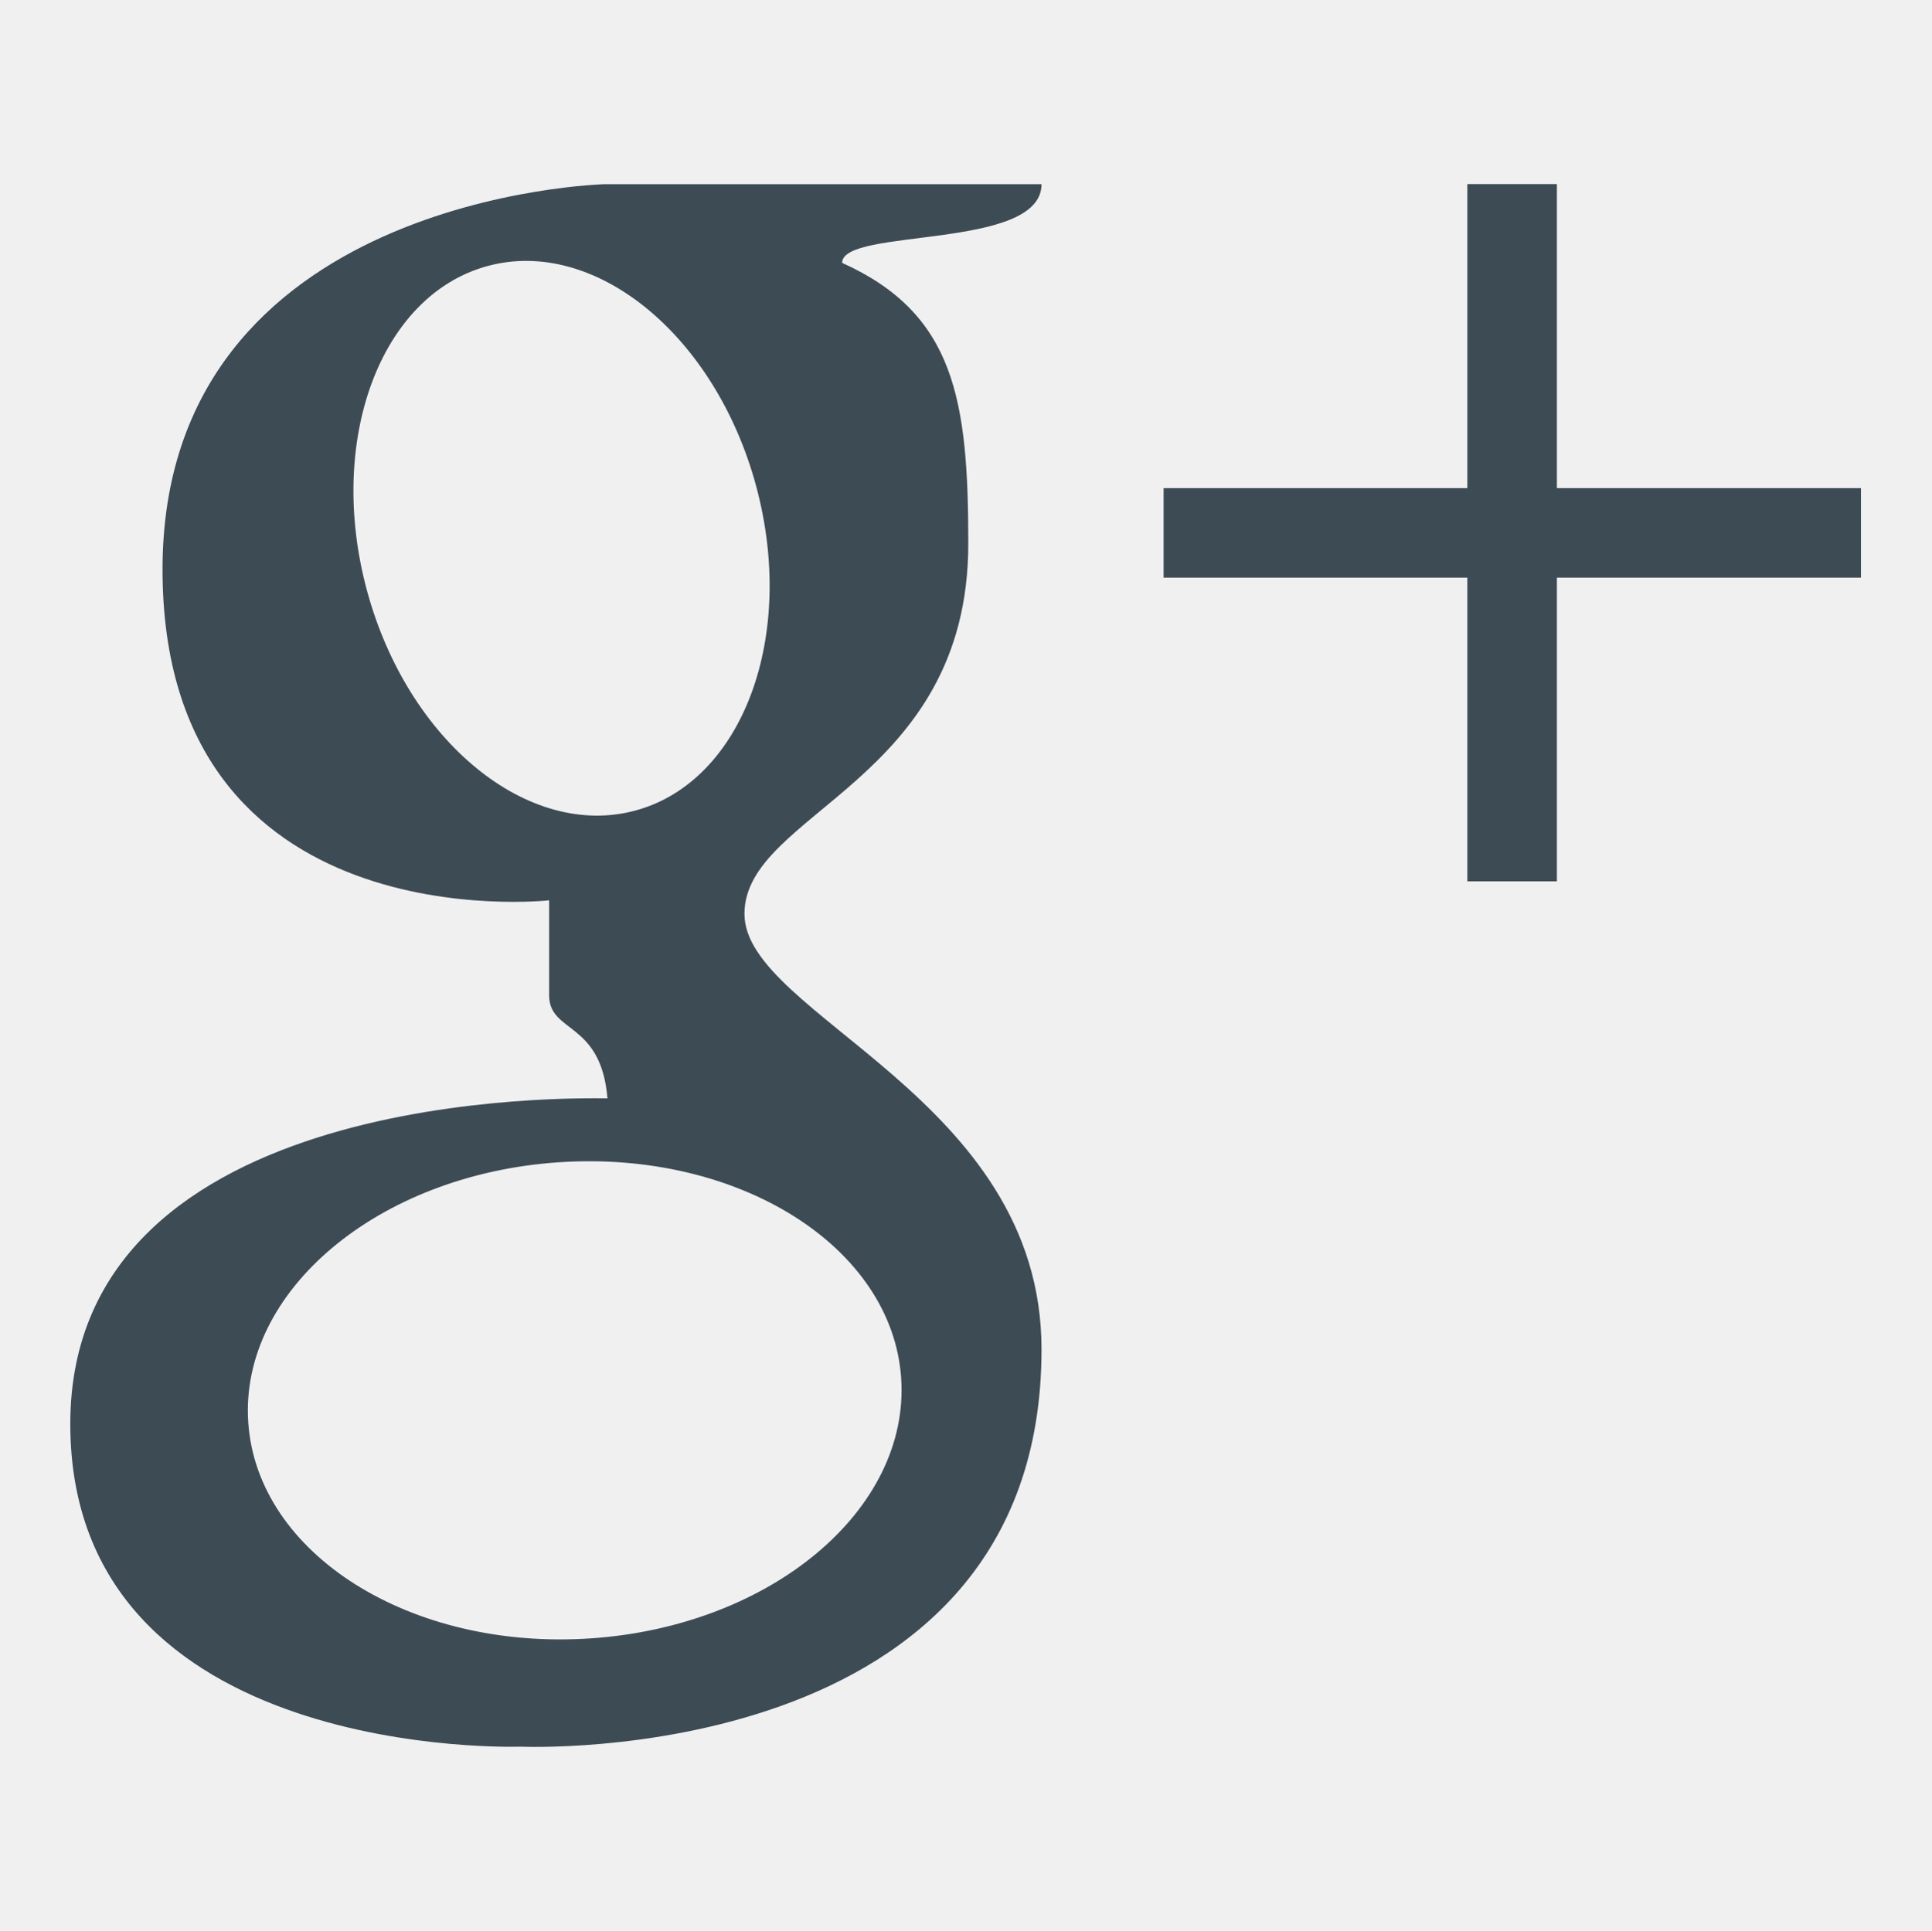
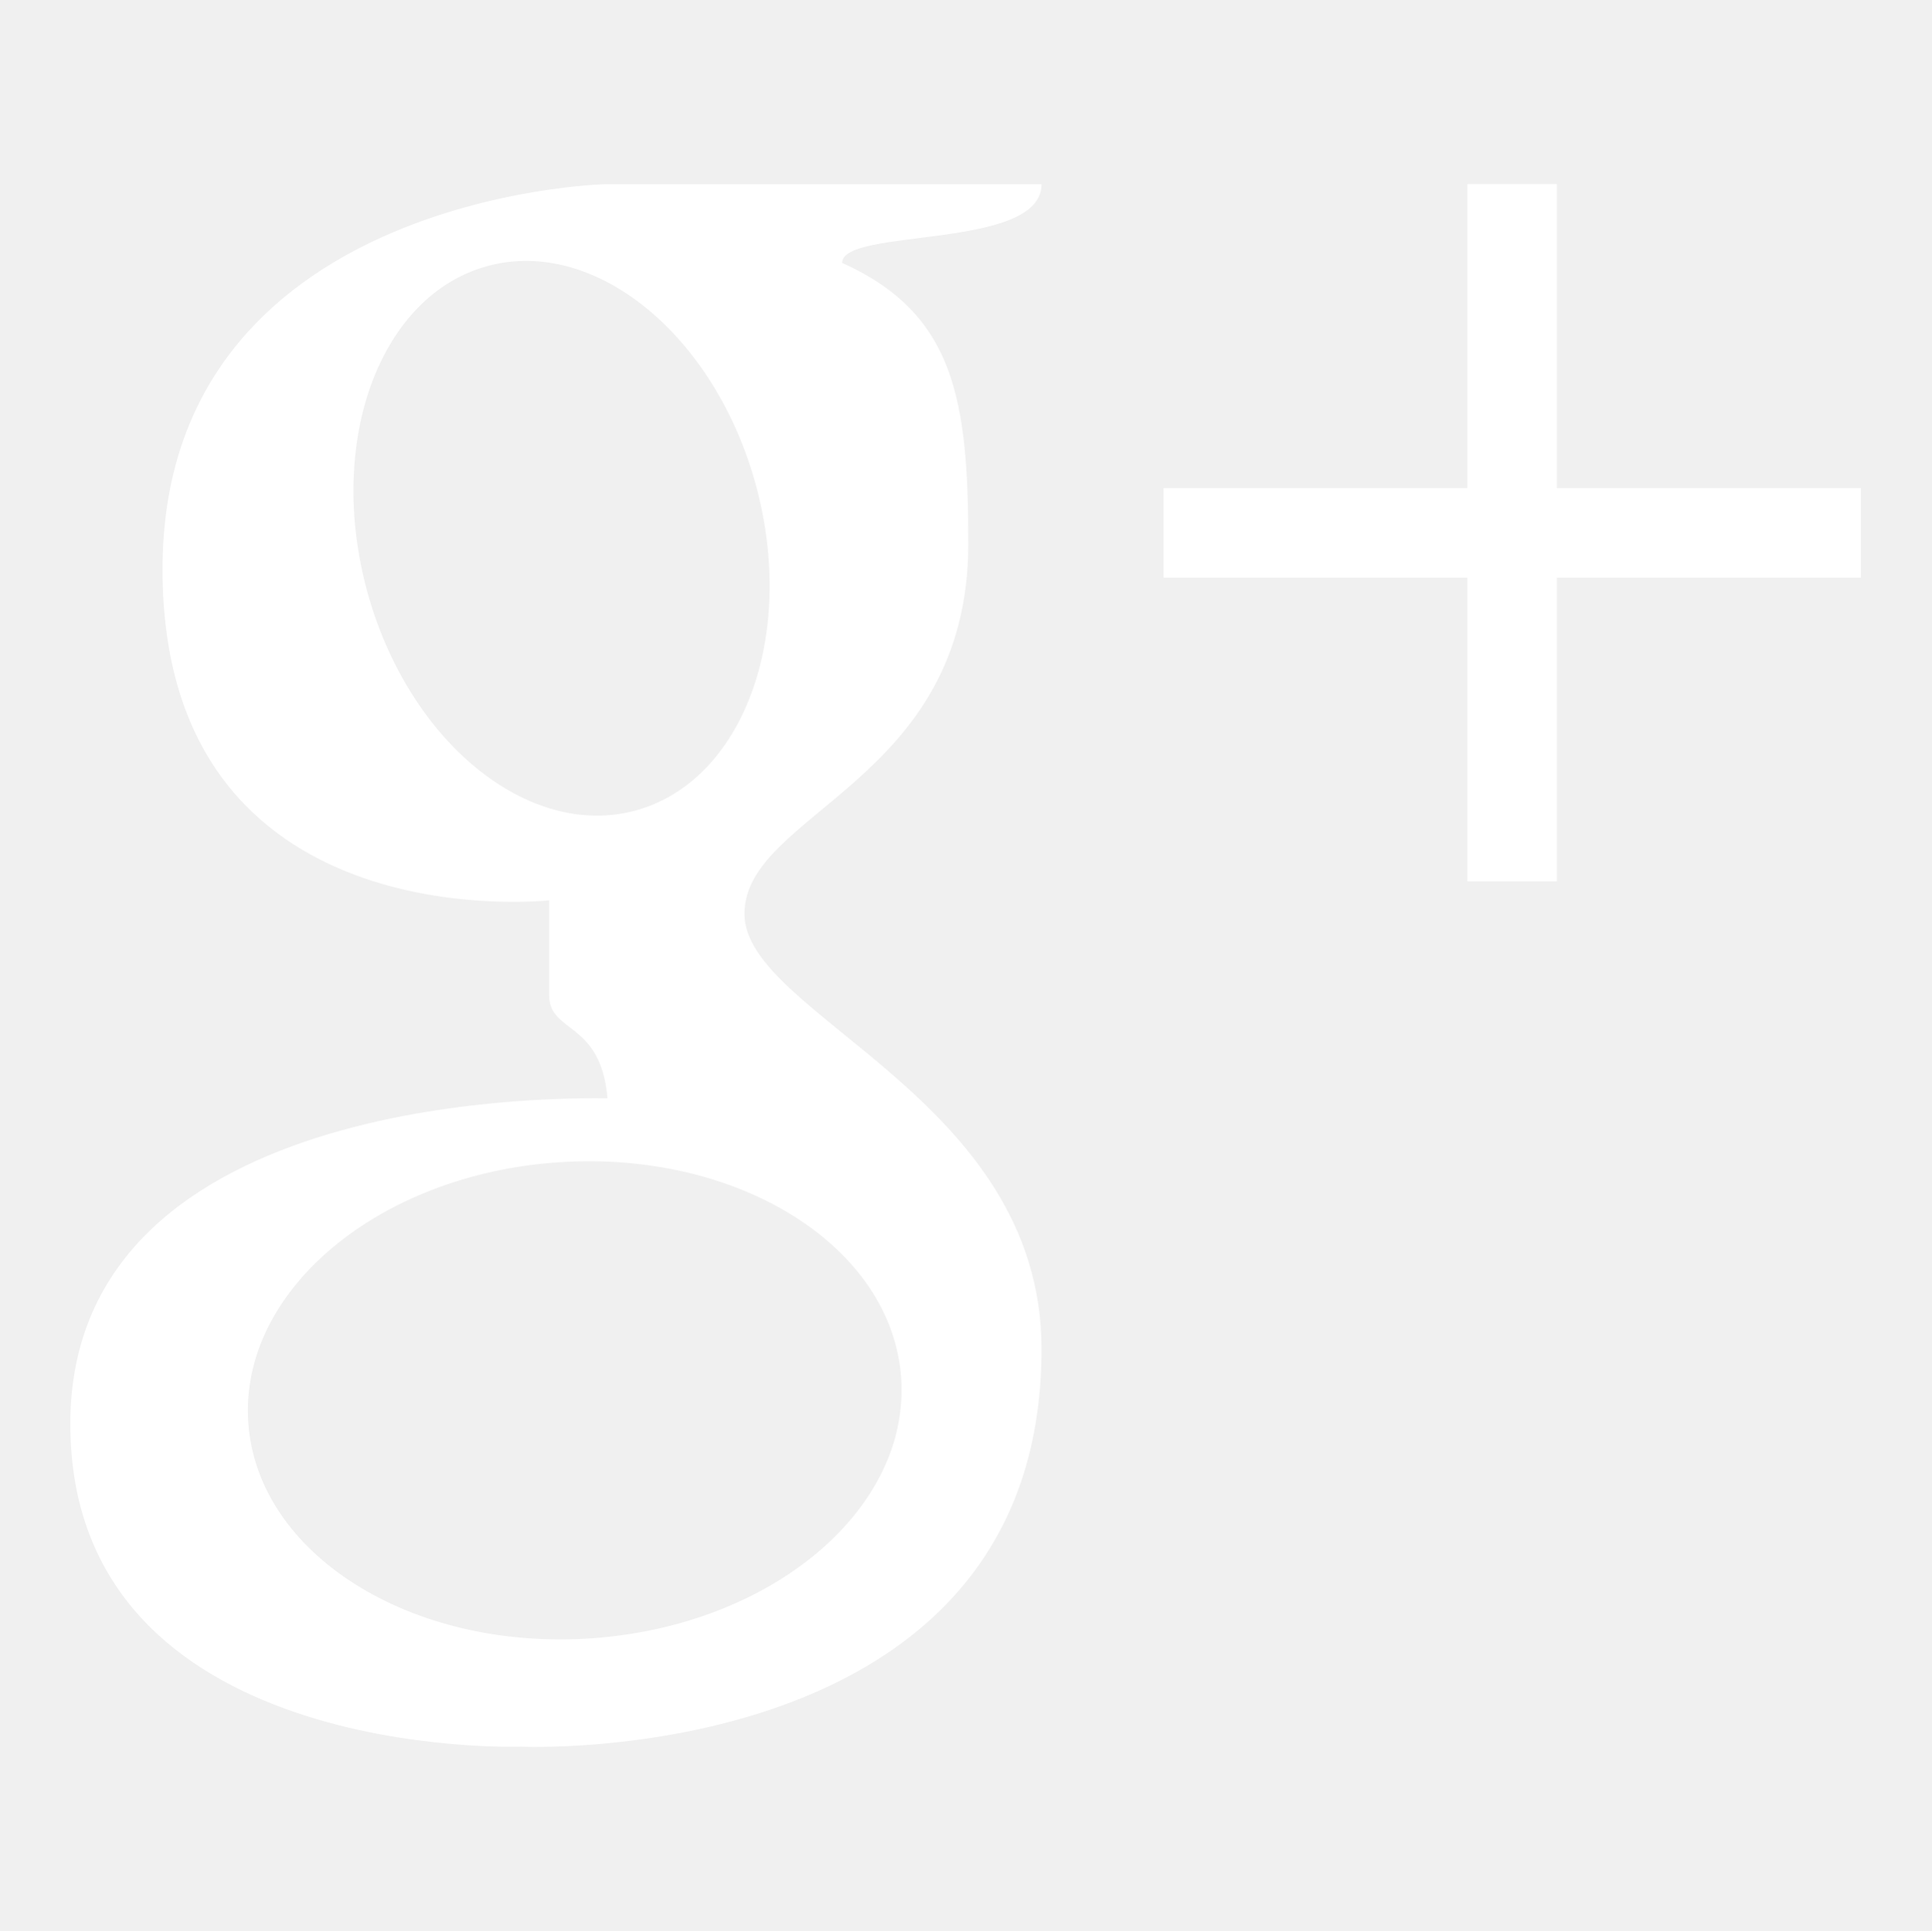
- <svg xmlns="http://www.w3.org/2000/svg" version="1.1" id="Layer_1" x="0px" y="0px" width="283.465px" height="283.464px" viewBox="0 0 283.465 283.464" enable-background="new 0 0 283.465 283.464" xml:space="preserve">
+ <svg xmlns="http://www.w3.org/2000/svg" version="1.1" x="0px" y="0px" width="283.465px" height="283.464px" viewBox="0 0 283.465 283.464" enable-background="new 0 0 283.465 283.464" xml:space="preserve">
  <g id="Facebook" display="none">
-     <path display="inline" fill="#FFFFFF" d="M82.732,100.532h27V88.283v-12v-2.001c0-11.55,0.298-29.4,8.698-40.449   c8.85-11.702,21-19.65,41.901-19.65c34.048,0,48.4,4.849,48.4,4.849l-6.75,40.001c0,0-11.25-3.251-21.75-3.251   s-19.9,3.75-19.9,14.25v4.25v14.001v12.249h43.048l-3,39.05h-40.048v135.7h-50.6v-135.7h-27v-39.05H82.732z" />
+     <path display="inline" fill="#FFFFFF" d="M82.732,100.532h27V88.283v-12v-2.001c0-11.55,0.298-29.4,8.698-40.449   c8.85-11.702,21-19.65,41.901-19.65c34.048,0,48.4,4.849,48.4,4.849l-6.75,40.001c0,0-11.25-3.251-21.75-3.251   s-19.9,3.75-19.9,14.25v4.25v14.001v12.249h43.048l-3,39.05h-40.048v135.7h-50.6v-135.7h-27V100.532L82.732,100.532z" />
  </g>
  <g id="Twitter" display="none">
    <path display="inline" fill="#FFFFFF" d="M270.232,67.508c-9.161,4.063-19.007,6.809-29.34,8.044   c10.546-6.322,18.646-16.333,22.461-28.263c-9.871,5.855-20.804,10.106-32.44,12.396c-9.318-9.928-22.595-16.131-37.288-16.131   c-28.212,0-51.085,22.872-51.085,51.084c0,4.003,0.451,7.903,1.322,11.642c-42.456-2.131-80.1-22.468-105.295-53.376   c-4.397,7.545-6.917,16.32-6.917,25.683c0,17.724,9.018,33.359,22.726,42.521c-8.374-0.266-16.251-2.564-23.138-6.391   c-0.005,0.214-0.005,0.427-0.005,0.643c0,24.751,17.609,45.398,40.978,50.092c-4.286,1.167-8.799,1.792-13.458,1.792   c-3.292,0-6.492-0.321-9.612-0.917c6.501,20.295,25.368,35.066,47.721,35.478c-17.483,13.702-39.51,21.868-63.445,21.868   c-4.124,0-8.189-0.241-12.186-0.715c22.607,14.494,49.46,22.954,78.309,22.954c93.965,0,145.349-77.844,145.349-145.351   c0-2.214-0.05-4.417-0.148-6.609C254.724,86.75,263.384,77.752,270.232,67.508z" />
  </g>
  <g id="YouTube" display="none">
    <g display="inline">
      <g>
-         <path fill="#FFFFFF" d="M45.986,4h19.889l12.813,51.103h1.24L92.146,4h20.064L89.23,78.799v53.049H69.48V81.187L45.986,4z" />
-         <path fill="#FFFFFF" d="M111.315,59.098c0-7.304,2.359-13.119,7.081-17.448c4.722-4.331,11.064-6.496,19.034-6.496     c7.256,0,13.202,2.284,17.836,6.849s6.953,10.44,6.953,17.629v48.709c0,8.073-2.278,14.406-6.82,19     c-4.543,4.595-10.801,6.891-18.767,6.891c-7.671,0-13.811-2.371-18.411-7.111c-4.604-4.741-6.906-11.12-6.906-19.132     C111.315,107.989,111.315,59.098,111.315,59.098z M129.36,109.755c0,2.598,0.622,4.6,1.872,6.014     c1.249,1.415,3.031,2.121,5.352,2.121c2.377,0,4.265-0.722,5.661-2.166c1.398-1.444,2.097-3.433,2.097-5.969V58.391     c0-2.061-0.716-3.726-2.143-4.992c-1.424-1.267-3.296-1.903-5.615-1.903c-2.141,0-3.879,0.636-5.218,1.903     c-1.339,1.266-2.006,2.931-2.006,4.992L129.36,109.755L129.36,109.755z" />
+         <path fill="#FFFFFF" d="M45.986,4h19.889l12.813,51.103h1.24L92.146,4h20.064l-22.98,74.799v53.049h-19.75V81.187L45.986,4z" />
+         <path fill="#FFFFFF" d="M111.315,59.098c0-7.304,2.359-13.119,7.081-17.448c4.722-4.331,11.064-6.496,19.034-6.496     c7.256,0,13.202,2.284,17.836,6.849c4.634,4.565,6.953,10.44,6.953,17.629v48.709c0,8.073-2.278,14.406-6.82,19     c-4.543,4.595-10.801,6.891-18.767,6.891c-7.671,0-13.811-2.371-18.411-7.111c-4.604-4.741-6.906-11.12-6.906-19.132V59.098z      M129.36,109.755c0,2.598,0.622,4.6,1.872,6.014c1.249,1.415,3.031,2.121,5.352,2.121c2.377,0,4.265-0.722,5.661-2.166     c1.398-1.444,2.097-3.433,2.097-5.969V58.391c0-2.061-0.716-3.726-2.143-4.992c-1.424-1.267-3.296-1.903-5.615-1.903     c-2.141,0-3.879,0.636-5.218,1.903c-1.339,1.266-2.006,2.931-2.006,4.992V109.755z" />
        <path fill="#FFFFFF" d="M227.15,37.538v94.31h-17.534v-10.411c-3.231,3.837-6.594,6.759-10.089,8.766     c-3.495,2.003-6.89,3.008-10.177,3.008c-4.054,0-7.112-1.401-9.168-4.21c-2.056-2.806-3.083-7.02-3.083-12.635V37.538h17.537     v72.295c0,2.237,0.364,3.853,1.1,4.854c0.734,1.001,1.924,1.502,3.57,1.502c1.294,0,2.919-0.663,4.89-1.986     c1.967-1.327,3.773-3.018,5.42-5.078V37.538H227.15z" />
      </g>
      <g>
-         <path fill="#FFFFFF" d="M93.069,172.587H44v15.024h16.541V276.1H76.53v-88.488h16.539V172.587z M119.201,257.701     c-1.331,1.672-2.795,3.04-4.388,4.112c-1.594,1.072-2.912,1.606-3.961,1.606c-1.331,0-2.295-0.403-2.889-1.216     c-0.594-0.806-0.892-2.116-0.892-3.927V199.74H92.876v63.823c0,4.548,0.832,7.955,2.497,10.232     c1.664,2.271,4.14,3.406,7.42,3.406c2.664,0,5.41-0.813,8.238-2.433c2.833-1.626,5.554-3.991,8.17-7.098v8.429h14.197v-76.36     h-14.197V257.701z M174.209,198.774c-2.201,0-4.377,0.607-6.532,1.82c-2.149,1.217-4.179,2.984-6.092,5.314v-33.321h-14.336     V276.1h14.336v-5.869c1.865,2.324,3.887,4.044,6.06,5.16c2.176,1.116,4.65,1.674,7.425,1.674c4.206,0,7.421-1.439,9.646-4.32     c2.221-2.88,3.335-7.037,3.335-12.466v-42.361c0-6.237-1.185-10.99-3.553-14.251     C182.132,200.409,178.701,198.774,174.209,198.774z M173.439,258.202c0,2.435-0.412,4.191-1.229,5.263     c-0.819,1.074-2.095,1.609-3.83,1.609c-1.206,0-2.35-0.272-3.435-0.822c-1.086-0.546-2.207-1.442-3.36-2.685v-47.584     c0.965-1.05,1.938-1.823,2.928-2.325c0.986-0.5,1.987-0.753,2.998-0.753c1.924,0,3.397,0.668,4.408,2.006     c1.016,1.335,1.521,3.29,1.521,5.865L173.439,258.202L173.439,258.202z M240.521,239.712v-19.441     c0-7.248-1.743-12.801-5.229-16.665c-3.485-3.863-8.477-5.794-14.973-5.794c-6.352,0-11.535,2.087-15.543,6.258     c-4.016,4.172-6.021,9.572-6.021,16.201v34.272c0,7.352,1.83,13.126,5.482,17.326c3.652,4.197,8.656,6.298,15.009,6.298     c7.068,0,12.381-1.983,15.939-5.943s5.335-9.855,5.335-17.681v-5.734h-14.609v5.305c0,4.493-0.469,7.4-1.406,8.715     c-0.939,1.312-2.584,1.97-4.935,1.97c-2.265,0-3.86-0.772-4.798-2.331c-0.938-1.552-1.406-4.338-1.406-8.354v-14.401h27.155     V239.712z M213.367,220.128c0-3.195,0.492-5.485,1.48-6.87c0.983-1.387,2.605-2.078,4.864-2.078c2.162,0,3.734,0.691,4.722,2.078     c0.984,1.385,1.479,3.675,1.479,6.87v7.732h-12.545V220.128z" />
-         <path fill="#FFFFFF" d="M93.069,173.69H44v15.024h16.541v88.487H76.53v-88.487h16.539V173.69z M119.201,258.805     c-1.331,1.669-2.795,3.041-4.388,4.111c-1.594,1.071-2.912,1.605-3.961,1.605c-1.331,0-2.295-0.403-2.889-1.213     s-0.892-2.119-0.892-3.931V200.84H92.876v63.828c0,4.545,0.832,7.956,2.497,10.228c1.664,2.273,4.14,3.408,7.42,3.408     c2.664,0,5.41-0.812,8.238-2.432c2.833-1.626,5.554-3.993,8.17-7.098v8.427h14.197V200.84h-14.197V258.805z M174.209,199.878     c-2.201,0-4.377,0.604-6.532,1.817c-2.149,1.216-4.179,2.988-6.092,5.316V173.69h-14.336v103.512h14.336v-5.868     c1.865,2.324,3.887,4.044,6.06,5.163c2.176,1.112,4.65,1.671,7.425,1.671c4.206,0,7.421-1.437,9.646-4.322     c2.221-2.879,3.335-7.035,3.335-12.463V219.02c0-6.236-1.185-10.989-3.553-14.247     C182.132,201.512,178.701,199.878,174.209,199.878z M173.439,259.307c0,2.432-0.412,4.188-1.229,5.261     c-0.819,1.072-2.095,1.608-3.83,1.608c-1.206,0-2.35-0.272-3.435-0.821c-1.086-0.547-2.207-1.444-3.36-2.687v-47.583     c0.965-1.05,1.938-1.825,2.928-2.328c0.986-0.497,1.987-0.75,2.998-0.75c1.924,0,3.397,0.669,4.408,2.006     c1.016,1.336,1.521,3.29,1.521,5.864L173.439,259.307L173.439,259.307z M240.521,240.813v-19.439     c0-7.247-1.743-12.801-5.229-16.667c-3.485-3.862-8.477-5.793-14.973-5.793c-6.352,0-11.535,2.087-15.543,6.259     c-4.016,4.174-6.021,9.572-6.021,16.201v34.272c0,7.352,1.83,13.126,5.482,17.326c3.652,4.197,8.656,6.298,15.009,6.298     c7.068,0,12.381-1.981,15.939-5.943c3.558-3.957,5.335-9.853,5.335-17.681v-5.736h-14.609v5.306c0,4.497-0.469,7.402-1.406,8.714     c-0.939,1.314-2.584,1.97-4.935,1.97c-2.265,0-3.86-0.772-4.798-2.33c-0.938-1.551-1.406-4.337-1.406-8.354v-14.402h27.155     V240.813z M213.367,221.23c0-3.196,0.492-5.484,1.48-6.869c0.983-1.386,2.605-2.078,4.864-2.078c2.162,0,3.734,0.692,4.722,2.078     c0.984,1.385,1.479,3.673,1.479,6.869v7.731h-12.545V221.23z" />
+         <path fill="#FFFFFF" d="M93.069,172.587H44v15.024h16.541V276.1H76.53v-88.488h16.539V172.587z M119.201,257.701     c-1.331,1.672-2.795,3.04-4.388,4.112c-1.594,1.072-2.912,1.606-3.961,1.606c-1.331,0-2.295-0.403-2.889-1.216     c-0.594-0.806-0.892-2.116-0.892-3.927V199.74H92.876v63.823c0,4.548,0.832,7.955,2.497,10.232     c1.664,2.271,4.14,3.406,7.42,3.406c2.664,0,5.41-0.813,8.238-2.433c2.833-1.626,5.554-3.991,8.17-7.098v8.429h14.197v-76.36     h-14.197V257.701z M174.209,198.774c-2.201,0-4.377,0.607-6.532,1.82c-2.149,1.217-4.179,2.984-6.092,5.314v-33.321h-14.336     V276.1h14.336v-5.869c1.865,2.324,3.887,4.044,6.06,5.16c2.176,1.116,4.65,1.674,7.425,1.674c4.206,0,7.421-1.439,9.646-4.32     c2.221-2.88,3.335-7.037,3.335-12.466v-42.361c0-6.237-1.185-10.99-3.553-14.251     C182.132,200.409,178.701,198.774,174.209,198.774z M173.439,258.202c0,2.435-0.412,4.191-1.229,5.263     c-0.819,1.074-2.095,1.609-3.83,1.609c-1.206,0-2.35-0.272-3.435-0.822c-1.086-0.546-2.207-1.442-3.36-2.685v-47.584     c0.965-1.05,1.938-1.823,2.928-2.325c0.986-0.5,1.987-0.753,2.998-0.753c1.924,0,3.397,0.668,4.408,2.006     c1.016,1.335,1.521,3.29,1.521,5.865V258.202z M240.521,239.712v-19.441c0-7.248-1.743-12.801-5.229-16.665     c-3.485-3.863-8.477-5.794-14.973-5.794c-6.352,0-11.535,2.087-15.543,6.258c-4.016,4.172-6.021,9.572-6.021,16.201v34.272     c0,7.352,1.83,13.126,5.482,17.326c3.652,4.197,8.656,6.298,15.009,6.298c7.068,0,12.381-1.983,15.939-5.943     c3.558-3.96,5.335-9.855,5.335-17.681v-5.734h-14.609v5.305c0,4.493-0.469,7.4-1.406,8.715c-0.939,1.312-2.584,1.97-4.935,1.97     c-2.265,0-3.86-0.772-4.798-2.331c-0.938-1.552-1.406-4.338-1.406-8.354v-14.401H240.521z M213.367,220.128     c0-3.195,0.492-5.485,1.48-6.87c0.983-1.387,2.605-2.078,4.864-2.078c2.162,0,3.734,0.691,4.722,2.078     c0.984,1.385,1.479,3.675,1.479,6.87v7.732h-12.545V220.128z" />
+         <path fill="#FFFFFF" d="M93.069,173.69H44v15.024h16.541v88.487H76.53v-88.487h16.539V173.69z M119.201,258.805     c-1.331,1.669-2.795,3.041-4.388,4.111c-1.594,1.071-2.912,1.605-3.961,1.605c-1.331,0-2.295-0.403-2.889-1.213     s-0.892-2.119-0.892-3.931V200.84H92.876v63.828c0,4.545,0.832,7.956,2.497,10.228c1.664,2.273,4.14,3.408,7.42,3.408     c2.664,0,5.41-0.812,8.238-2.432c2.833-1.626,5.554-3.993,8.17-7.098v8.427h14.197V200.84h-14.197V258.805z M174.209,199.878     c-2.201,0-4.377,0.604-6.532,1.817c-2.149,1.216-4.179,2.988-6.092,5.316V173.69h-14.336v103.512h14.336v-5.868     c1.865,2.324,3.887,4.044,6.06,5.163c2.176,1.112,4.65,1.671,7.425,1.671c4.206,0,7.421-1.437,9.646-4.322     c2.221-2.879,3.335-7.035,3.335-12.463v-42.363c0-6.236-1.185-10.989-3.553-14.247     C182.132,201.512,178.701,199.878,174.209,199.878z M173.439,259.307c0,2.432-0.412,4.188-1.229,5.261     c-0.819,1.072-2.095,1.608-3.83,1.608c-1.206,0-2.35-0.272-3.435-0.821c-1.086-0.547-2.207-1.444-3.36-2.687v-47.583     c0.965-1.05,1.938-1.825,2.928-2.328c0.986-0.497,1.987-0.75,2.998-0.75c1.924,0,3.397,0.669,4.408,2.006     c1.016,1.336,1.521,3.29,1.521,5.864V259.307z M240.521,240.813v-19.439c0-7.247-1.743-12.801-5.229-16.667     c-3.485-3.862-8.477-5.793-14.973-5.793c-6.352,0-11.535,2.087-15.543,6.259c-4.016,4.174-6.021,9.572-6.021,16.201v34.272     c0,7.352,1.83,13.126,5.482,17.326c3.652,4.197,8.656,6.298,15.009,6.298c7.068,0,12.381-1.981,15.939-5.943     c3.558-3.957,5.335-9.853,5.335-17.681v-5.736h-14.609v5.306c0,4.497-0.469,7.402-1.406,8.714     c-0.939,1.314-2.584,1.97-4.935,1.97c-2.265,0-3.86-0.772-4.798-2.33c-0.938-1.551-1.406-4.337-1.406-8.354v-14.402H240.521z      M213.367,221.23c0-3.196,0.492-5.484,1.48-6.869c0.983-1.386,2.605-2.078,4.864-2.078c2.162,0,3.734,0.692,4.722,2.078     c0.984,1.385,1.479,3.673,1.479,6.869v7.731h-12.545V221.23z" />
      </g>
    </g>
  </g>
  <g id="RSS" display="none">
    <g id="lines__x003C_Group_x003E_" display="inline">
      <path id="circle" fill="#FFFFFF" d="M91.757,220.423c0,15.758-12.778,28.528-28.533,28.528c-15.753,0-28.531-12.771-28.531-28.528    c0-15.761,12.778-28.537,28.531-28.537C78.979,191.886,91.757,204.663,91.757,220.423z" />
      <g>
-         <path fill="#FFFFFF" d="M34.726,148.489c26.738,0,51.864,10.45,70.752,29.426c18.917,19.008,29.333,44.306,29.333,71.237h41.193     c0-78.219-63.378-141.857-141.278-141.857C34.726,107.295,34.726,148.489,34.726,148.489z" />
+         <path fill="#FFFFFF" d="M34.726,148.489c26.738,0,51.864,10.45,70.752,29.426c18.917,19.008,29.333,44.306,29.333,71.237h41.193     c0-78.219-63.378-141.857-141.278-141.857V148.489z" />
      </g>
      <g>
-         <path fill="#FFFFFF" d="M34.786,75.462c95.278,0,172.793,77.937,172.793,173.733h41.194     c0-118.509-95.995-214.927-213.987-214.927C34.786,34.268,34.786,75.462,34.786,75.462z" />
+         <path fill="#FFFFFF" d="M34.786,75.462c95.278,0,172.793,77.937,172.793,173.733h41.194     c0-118.509-95.995-214.927-213.987-214.927V75.462z" />
      </g>
    </g>
  </g>
  <g id="Linkedin" display="none">
-     <path display="inline" fill="#FFFFFF" d="M79.479,250.722V103.647H30.597v147.075H79.479L79.479,250.722z M55.04,83.568   c17.043,0,27.656-11.301,27.656-25.414c-0.319-14.428-10.613-25.413-27.333-25.413c-16.725,0-27.656,10.985-27.656,25.413   c0,14.113,10.608,25.414,27.015,25.414H55.04L55.04,83.568z" />
-     <path display="inline" fill="#FFFFFF" d="M106.532,250.722h48.886v-82.133c0-4.395,0.319-8.789,1.61-11.925   c3.533-8.791,11.579-17.886,25.081-17.886c17.694,0,24.768,13.49,24.768,33.263v78.681h48.882v-84.333   c0-45.172-24.117-66.194-56.282-66.194c-26.372,0-37.951,14.74-44.38,24.779h0.321v-21.327h-48.886   C107.173,117.443,106.532,250.722,106.532,250.722L106.532,250.722z" />
+     <path display="inline" fill-rule="evenodd" clip-rule="evenodd" fill="#FFFFFF" d="M79.479,250.722V103.647H30.597v147.075H79.479   L79.479,250.722z M55.04,83.568c17.043,0,27.656-11.301,27.656-25.414c-0.319-14.428-10.613-25.413-27.333-25.413   c-16.725,0-27.656,10.985-27.656,25.413c0,14.113,10.608,25.414,27.015,25.414H55.04L55.04,83.568z" />
+     <path display="inline" fill-rule="evenodd" clip-rule="evenodd" fill="#FFFFFF" d="M106.532,250.722h48.886v-82.133   c0-4.395,0.319-8.789,1.61-11.925c3.533-8.791,11.579-17.886,25.081-17.886c17.694,0,24.768,13.49,24.768,33.263v78.681h48.882   v-84.333c0-45.172-24.117-66.194-56.282-66.194c-26.372,0-37.951,14.74-44.38,24.779h0.321v-21.327h-48.886   C107.173,117.443,106.532,250.722,106.532,250.722L106.532,250.722z" />
  </g>
  <g id="Google_x2B_">
    <g>
-       <path fill="#3D4B55" d="M109.271,134.157c0-14.933,32.854-19.264,32.854-54.355c0-21.055-1.942-33.748-18.518-41.214    c0-5.228,29.268-1.793,29.268-11.55c-5.077,0-64.11,0-64.11,0s-64.909,1.59-64.909,56.544c0,54.953,56.745,48.582,56.745,48.582    s0,8.316,0,13.94c0,5.623,7.615,3.733,8.561,15.129c-3.834,0-78.845-1.988-78.845,47.784s66.103,47.388,66.103,47.388    s76.456,3.486,76.456-58.335C152.875,161.037,109.271,149.091,109.271,134.157z M53.884,86.77    c-6.001-22.068,1.909-43.432,17.67-47.715c15.761-4.289,33.402,10.126,39.403,32.194c6.005,22.073-1.904,43.44-17.666,47.729    C77.528,123.26,59.888,108.841,53.884,86.77z M86.714,240.51c-26.462,1.794-48.971-12.398-50.275-31.697    c-1.311-19.301,19.079-36.399,45.541-38.191c26.468-1.792,48.983,12.395,50.293,31.693    C133.578,221.623,113.181,238.718,86.714,240.51z" />
-       <polygon fill="#3D4B55" points="273.149,71.654 273.149,84.795 228.52,84.795 228.52,129.378 215.378,129.378 215.378,84.795     170.793,84.795 170.793,71.654 215.378,71.654 215.378,27.023 228.52,27.023 228.52,71.654   " />
+       <path fill="#FFFFFF" d="M109.271,134.157c0-14.933,32.854-19.264,32.854-54.355c0-21.055-1.942-33.748-18.518-41.214    c0-5.228,29.268-1.793,29.268-11.55c-5.077,0-64.11,0-64.11,0s-64.909,1.59-64.909,56.544c0,54.953,56.745,48.582,56.745,48.582    s0,8.316,0,13.94c0,5.623,7.615,3.733,8.561,15.129c-3.834,0-78.845-1.988-78.845,47.784s66.103,47.388,66.103,47.388    s76.456,3.486,76.456-58.335C152.875,161.037,109.271,149.091,109.271,134.157z M53.884,86.77    c-6.001-22.068,1.909-43.432,17.67-47.715c15.761-4.289,33.402,10.126,39.403,32.194c6.005,22.073-1.904,43.44-17.666,47.729    C77.528,123.26,59.888,108.841,53.884,86.77z M86.714,240.51c-26.462,1.794-48.971-12.398-50.275-31.697    c-1.311-19.301,19.079-36.399,45.541-38.191c26.468-1.792,48.983,12.395,50.293,31.693    C133.578,221.623,113.181,238.718,86.714,240.51z" />
+       <polygon fill="#FFFFFF" points="273.149,71.654 273.149,84.795 228.52,84.795 228.52,129.378 215.378,129.378 215.378,84.795     170.793,84.795 170.793,71.654 215.378,71.654 215.378,27.023 228.52,27.023 228.52,71.654   " />
    </g>
  </g>
</svg>
